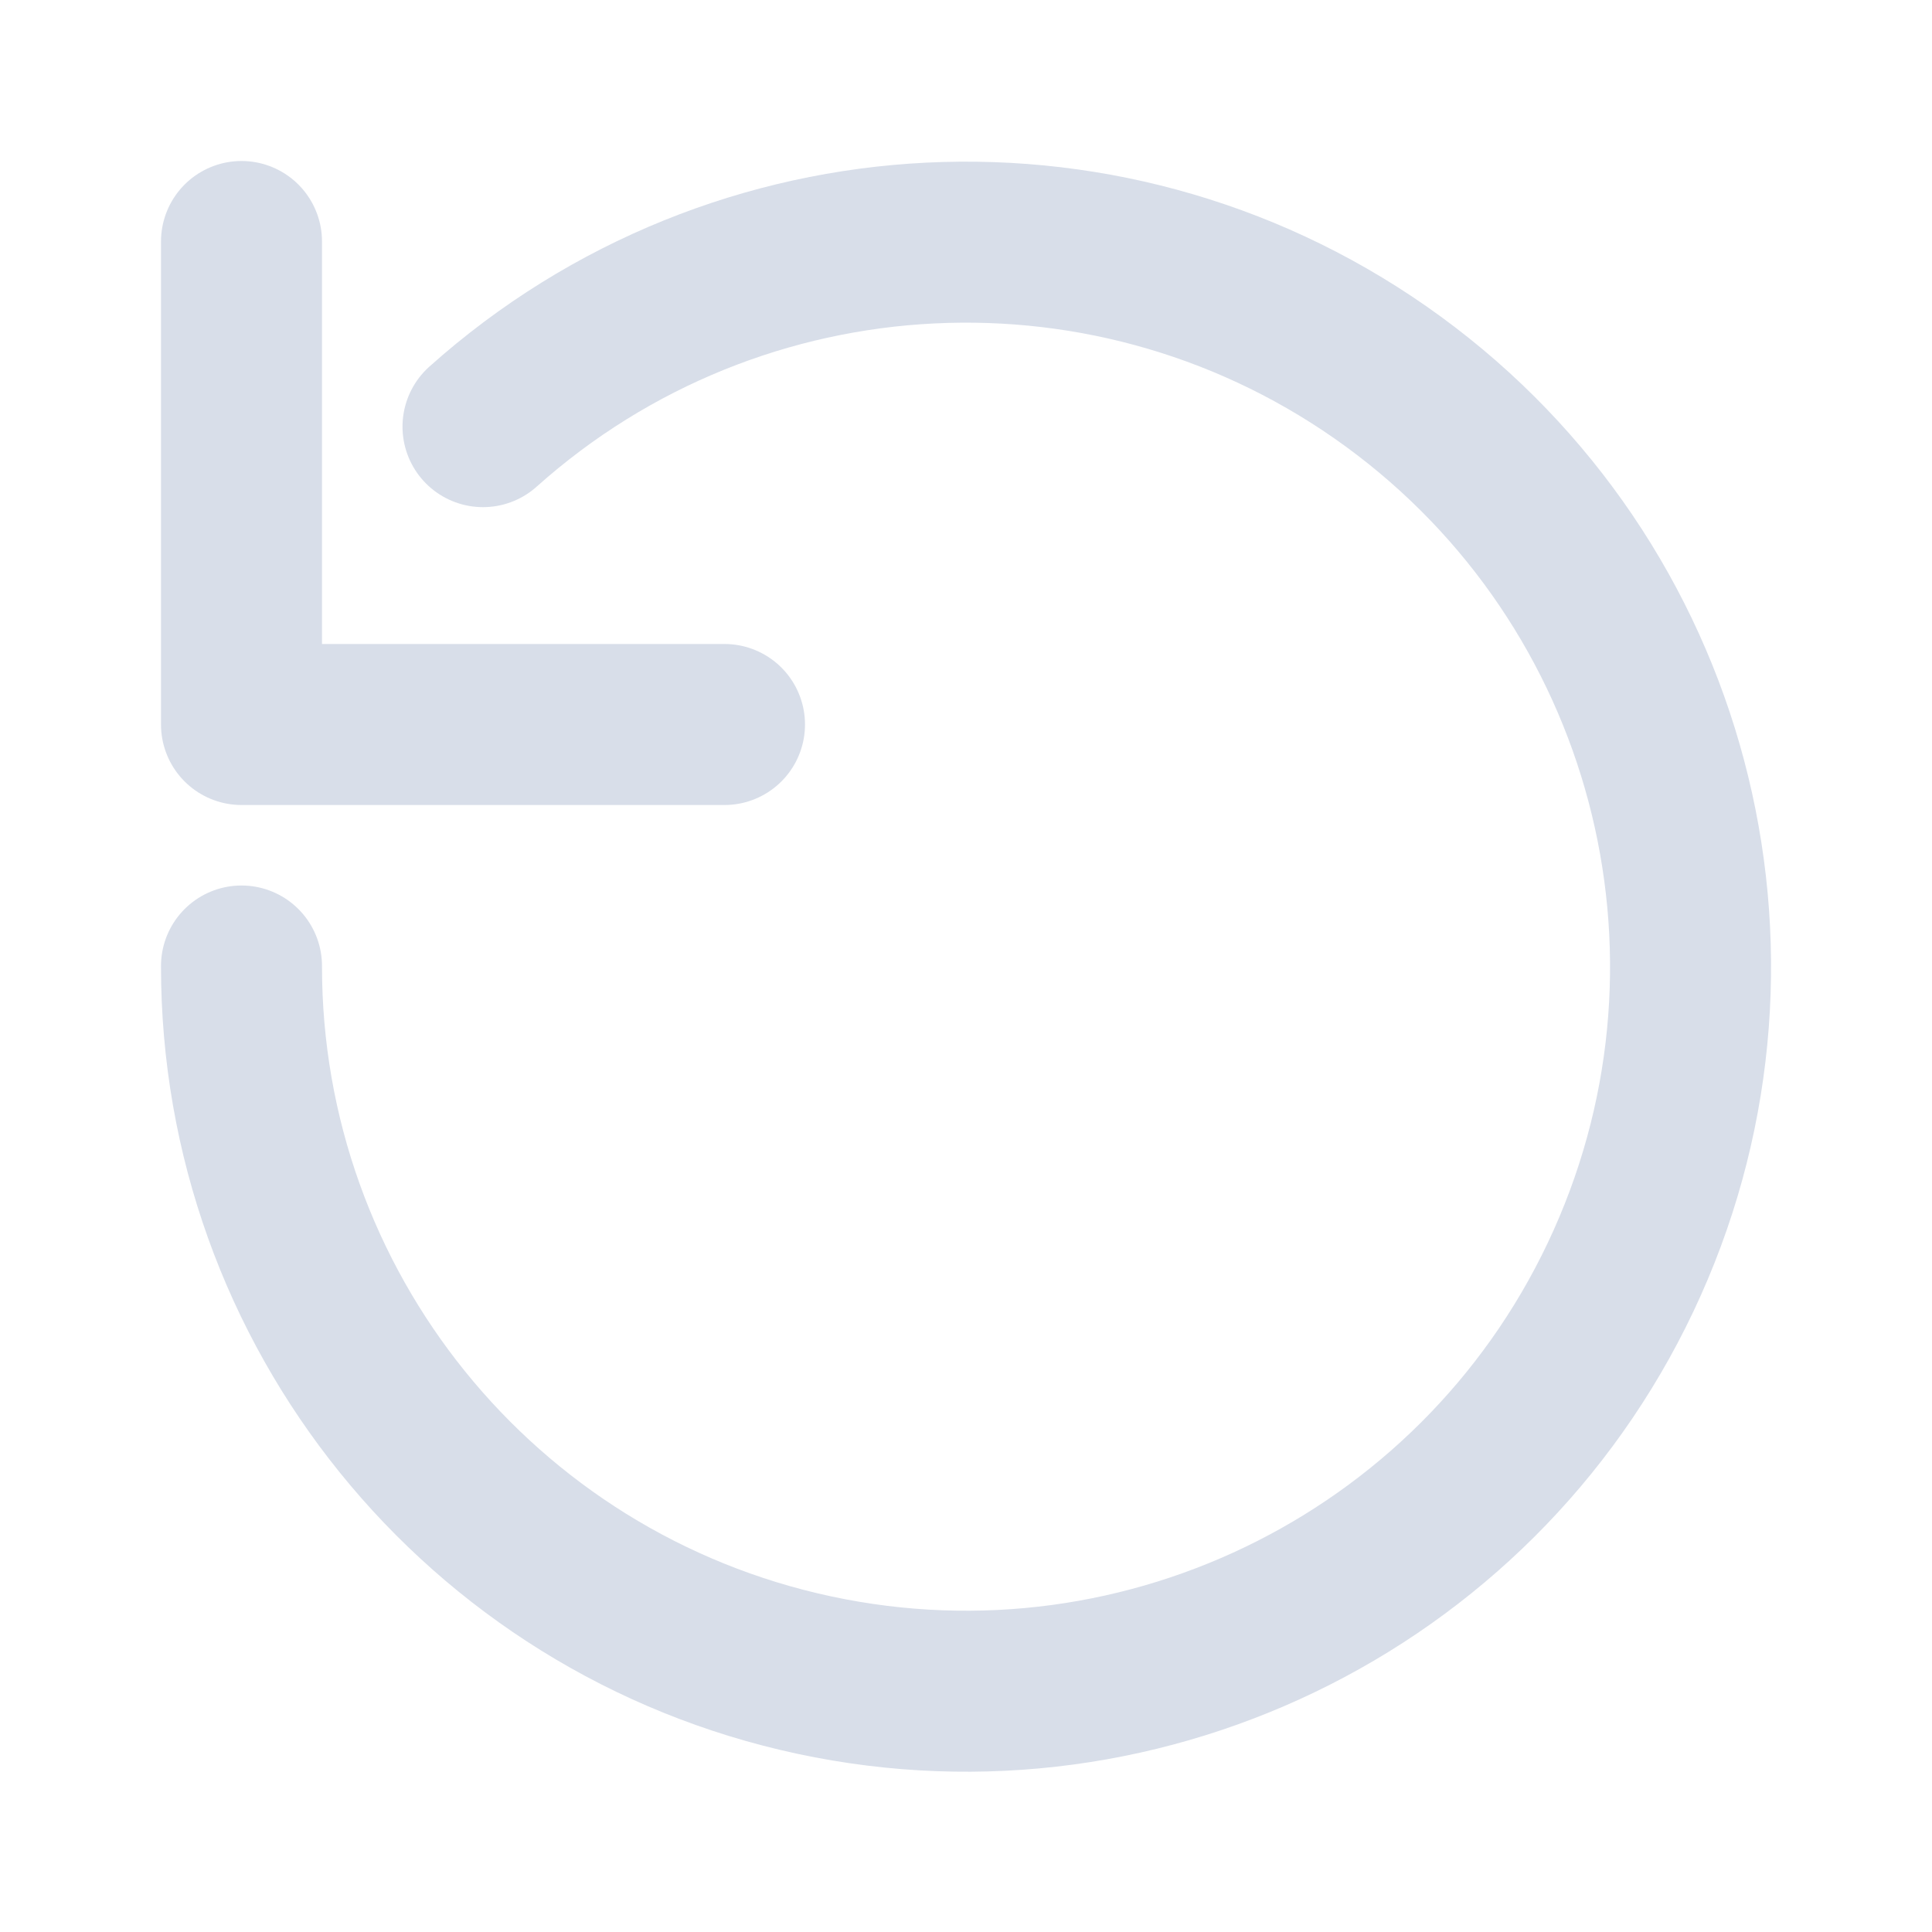
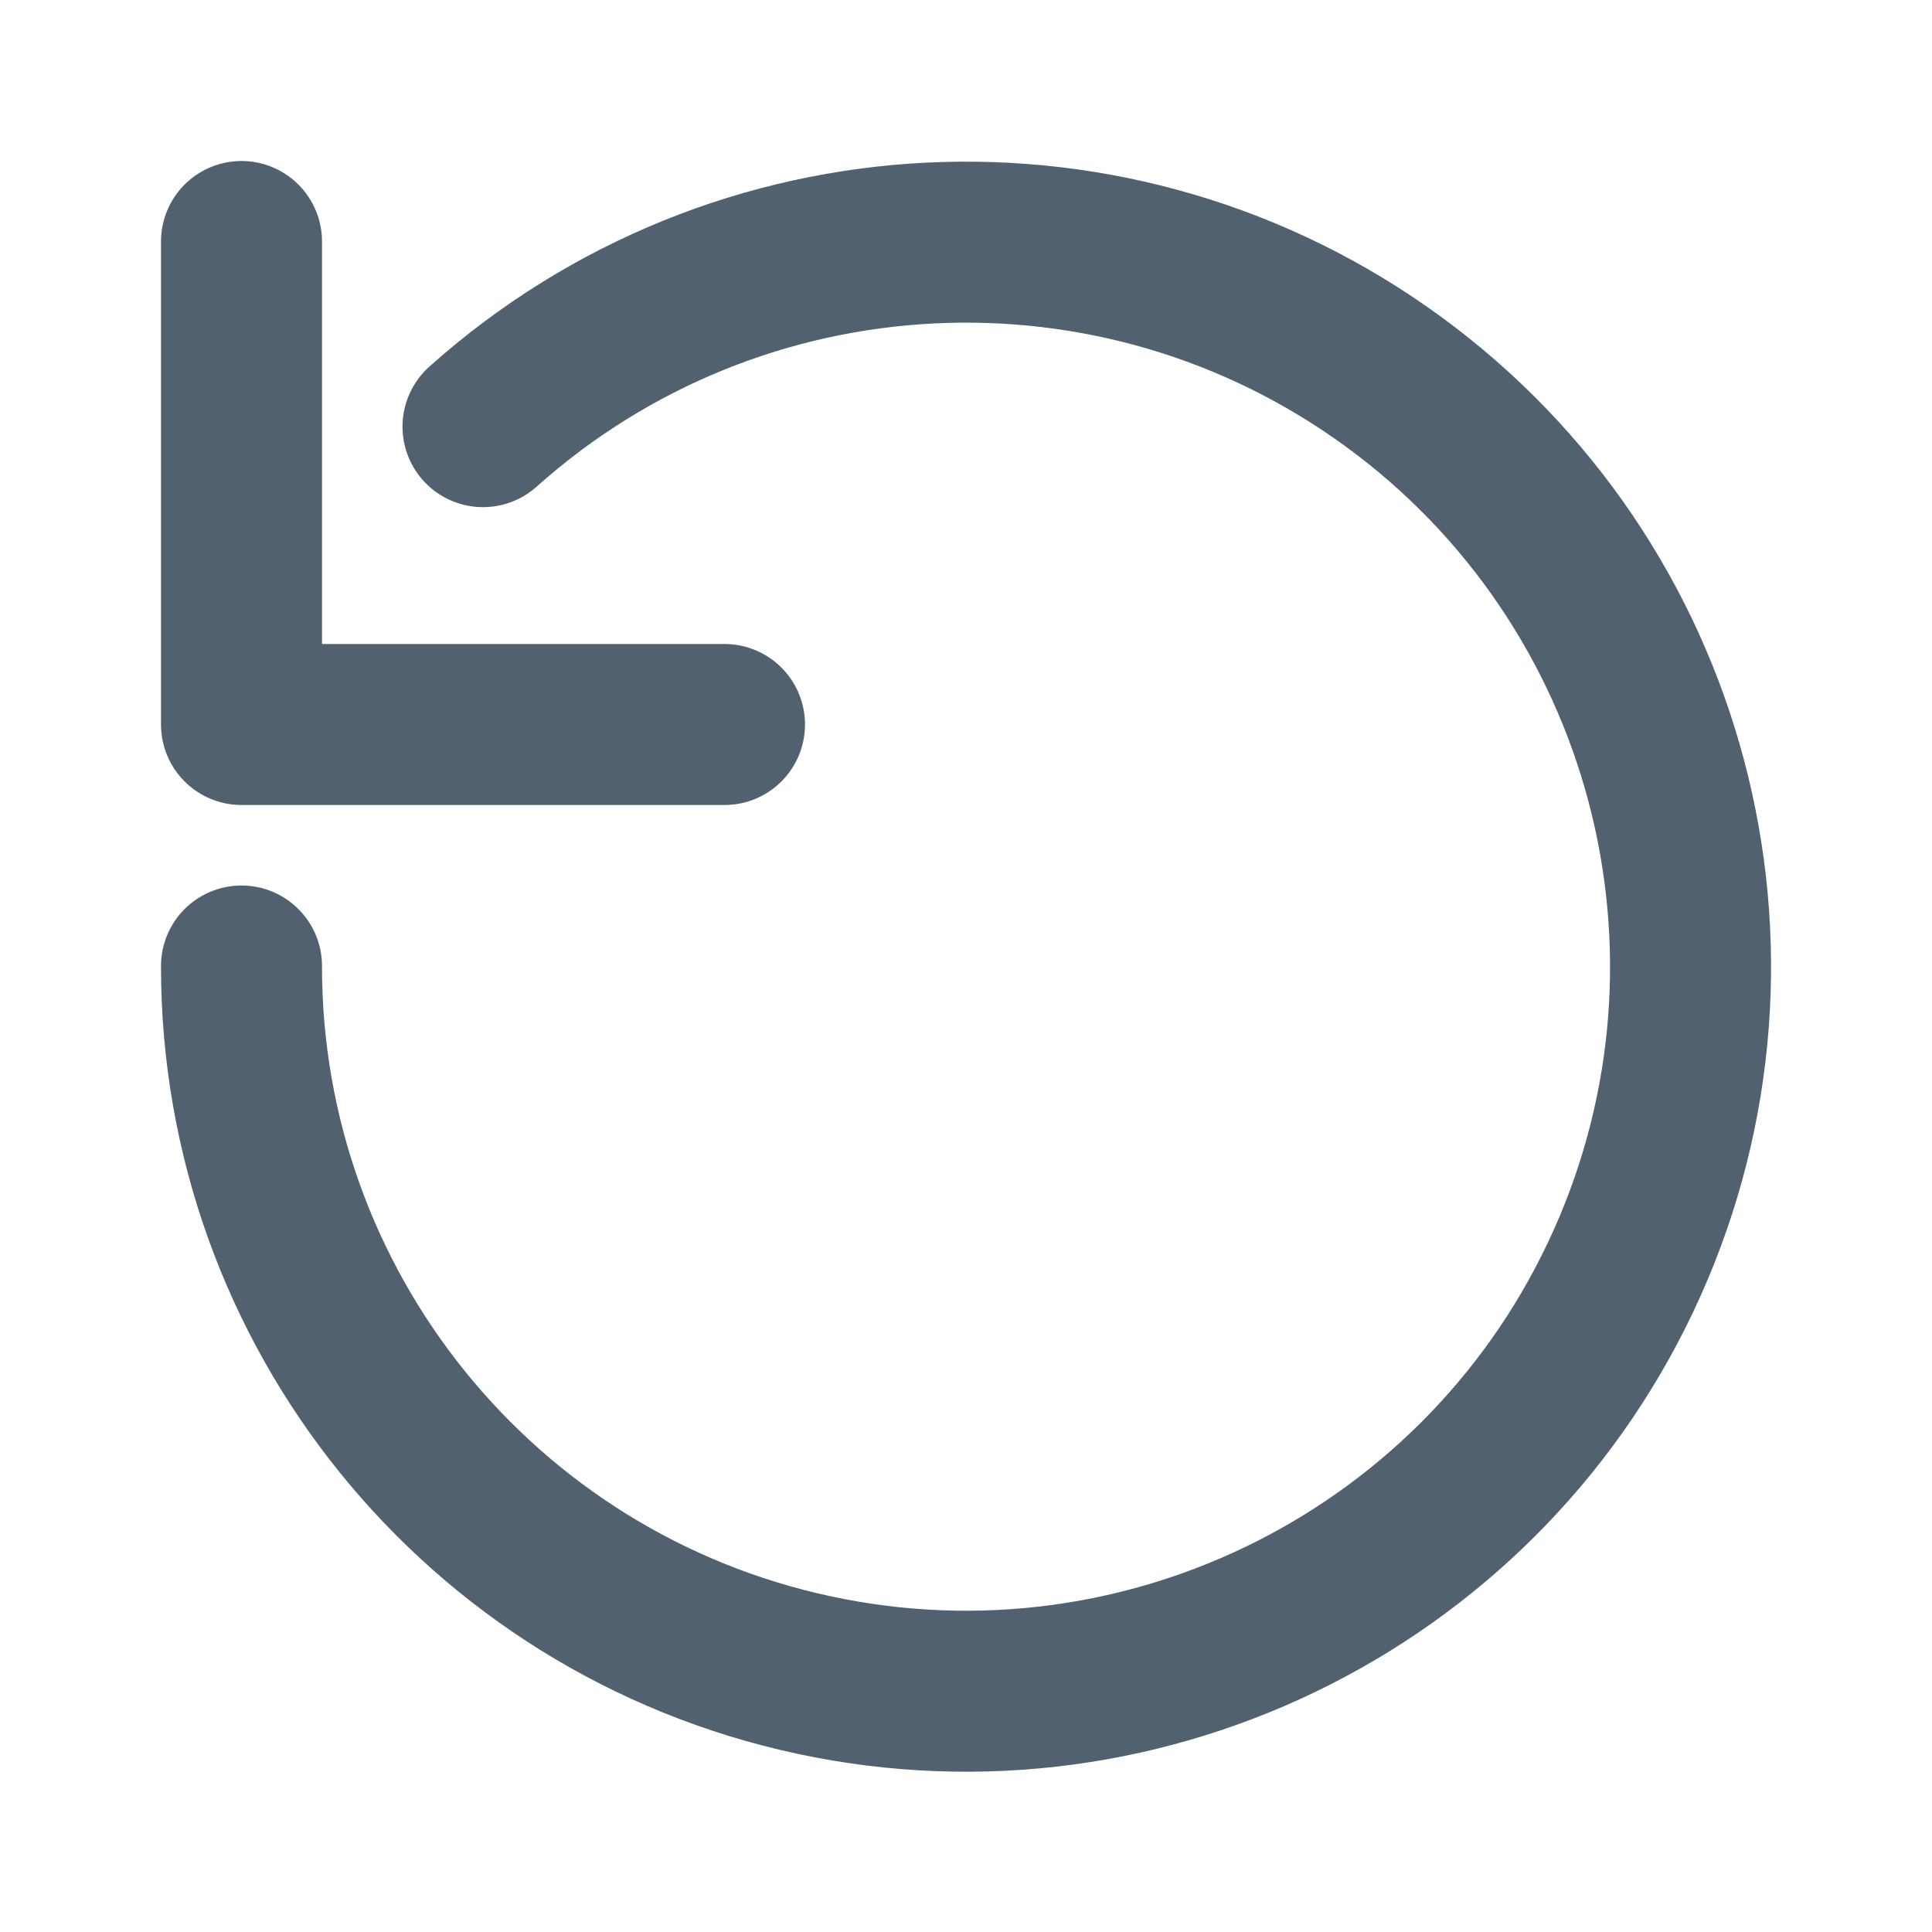
- <svg xmlns="http://www.w3.org/2000/svg" width="14" height="14" viewBox="0 0 24 24" fill="none" stroke="#d8dee9" stroke-width="2" stroke-linecap="round" stroke-linejoin="round">
+ <svg xmlns="http://www.w3.org/2000/svg" width="14" height="14" viewBox="0 0 24 24" fill="none" stroke="#52616f" stroke-width="2" stroke-linecap="round" stroke-linejoin="round">
  <path d="M3 12a9 9 0 1 0 3-6.7" />
  <path d="M3 3v6h6" />
</svg>
